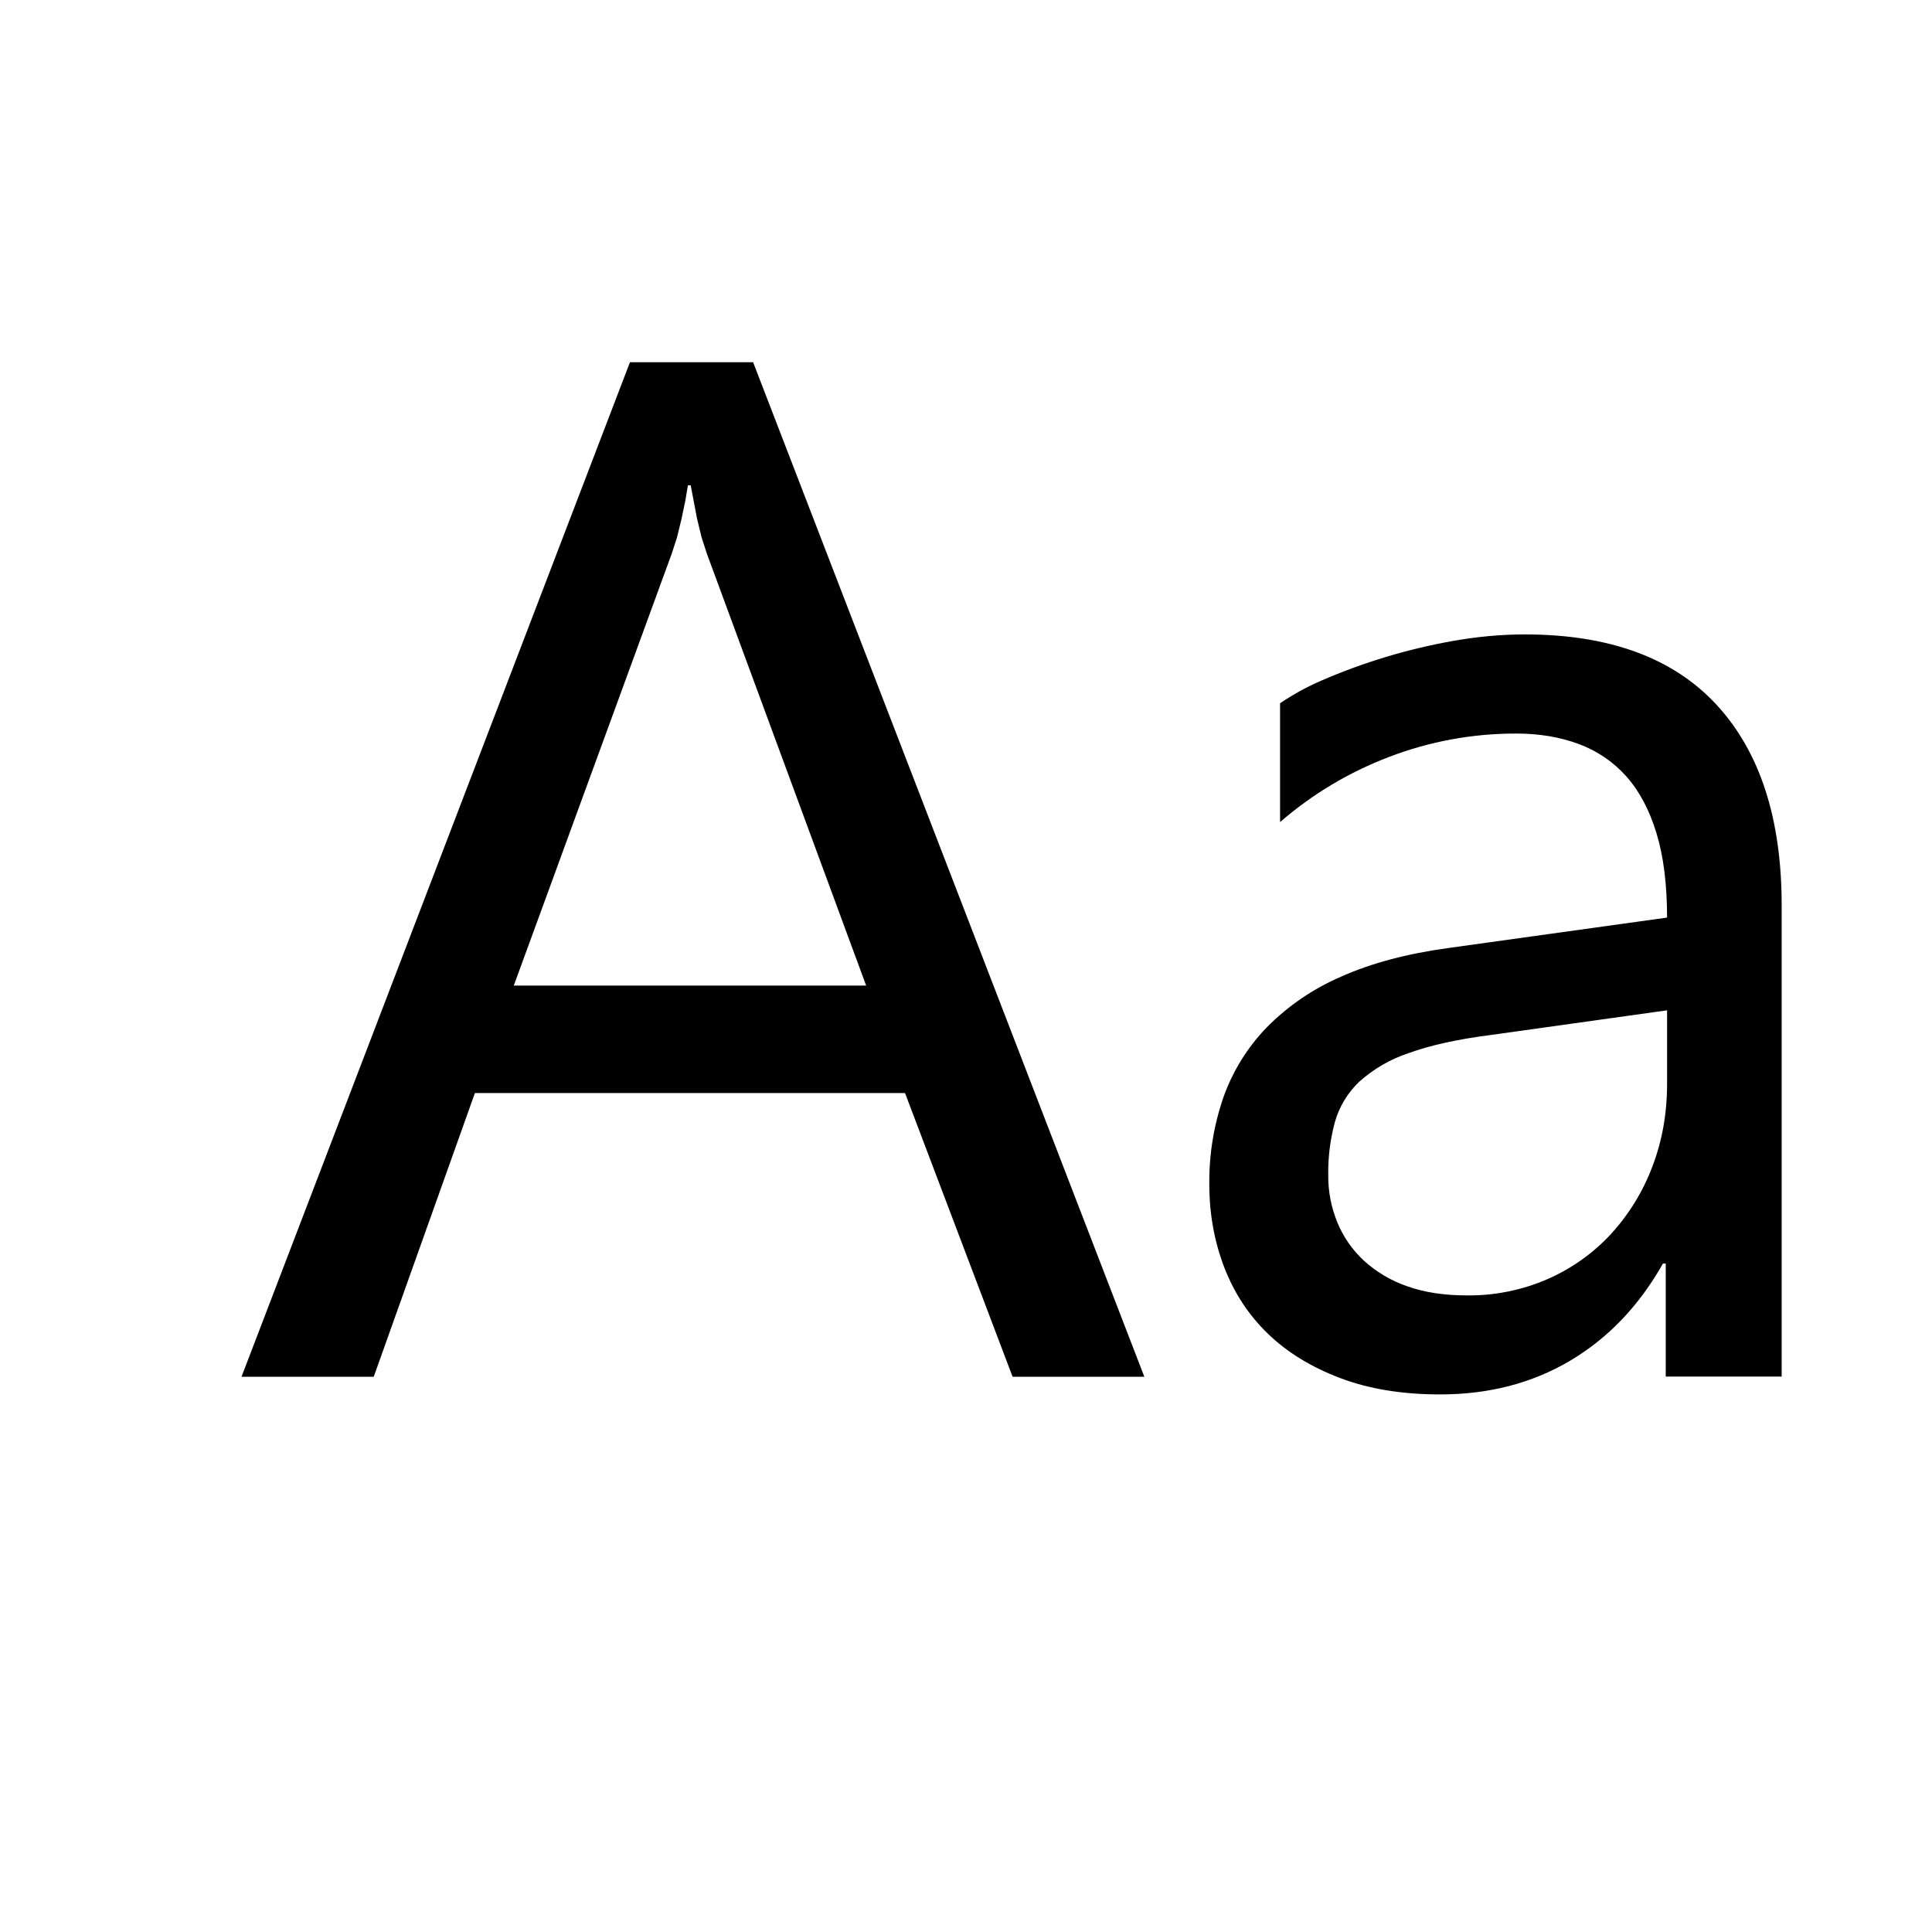
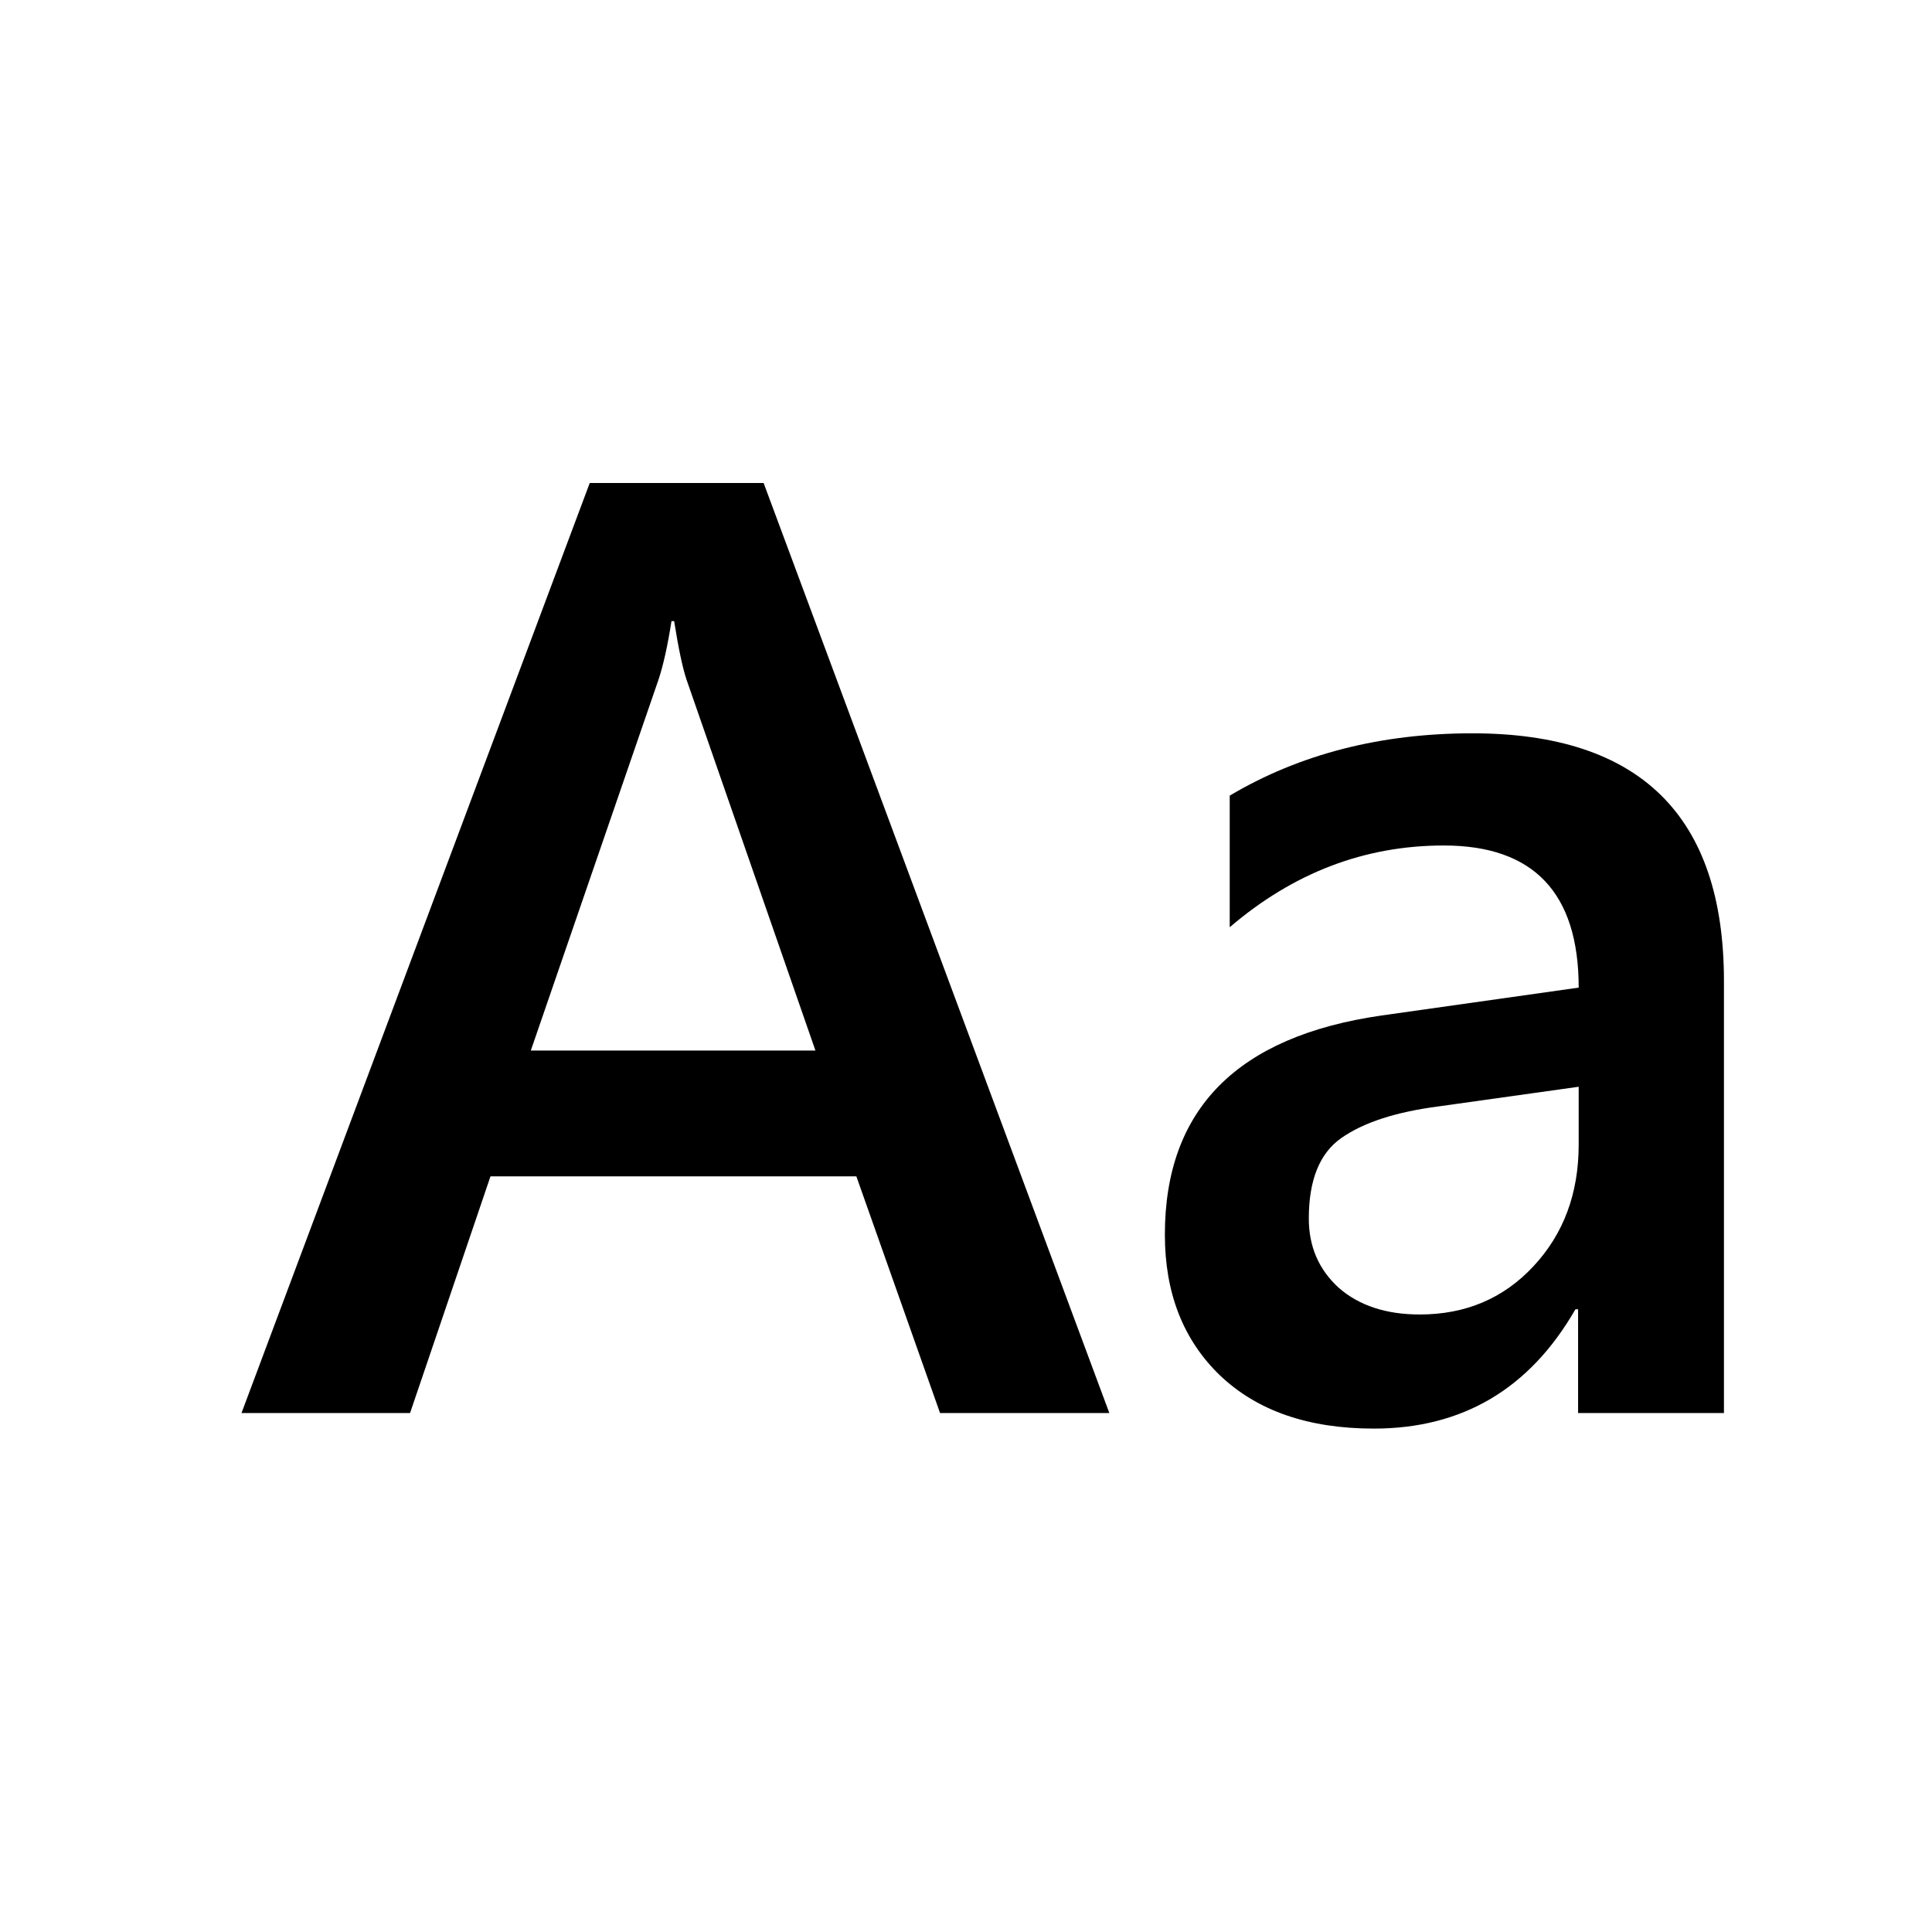
<svg xmlns="http://www.w3.org/2000/svg" width="16" height="16" viewBox="0 0 16 16" fill="currentColor">
-   <path fill-rule="evenodd" clip-rule="evenodd" d="M7.495 9.052l.891 2.35h1.091L6.237 3h-1.02L2 11.402h1.095l.838-2.35h3.562zM5.811 4.453l.044.135 1.318 3.574H4.255l1.307-3.574.044-.135.038-.156.032-.152.021-.126h.023l.024.126.029.152.038.156zm7.984 6.011v.936h.96V7.498c0-.719-.18-1.272-.539-1.661-.359-.389-.889-.583-1.588-.583-.199 0-.401.019-.606.056a4.875 4.875 0 0 0-1.078.326 2.081 2.081 0 0 0-.343.188v.984c.266-.23.566-.411.904-.54a2.927 2.927 0 0 1 1.052-.193c.188 0 .358.028.513.085a.98.98 0 0 1 .396.267c.109.121.193.279.252.472.059.193.088.427.088.7l-1.811.252c-.344.047-.64.126-.888.237a1.947 1.947 0 0 0-.615.419 1.6 1.6 0 0 0-.36.58 2.134 2.134 0 0 0-.117.721c0 .246.042.475.124.688.082.213.203.397.363.551.16.154.36.276.598.366.238.09.513.135.826.135.402 0 .76-.092 1.075-.278.315-.186.572-.454.771-.806h.023zm-2.128-1.743c.176-.064.401-.114.674-.149l1.465-.205v.609c0 .246-.041.475-.123.688a1.727 1.727 0 0 1-.343.557 1.573 1.573 0 0 1-.524.372 1.63 1.63 0 0 1-.668.135c-.187 0-.353-.025-.495-.076a1.03 1.03 0 0 1-.357-.211.896.896 0 0 1-.22-.316A1.005 1.005 0 0 1 11 9.732a1.6 1.6 0 0 1 .055-.44.739.739 0 0 1 .202-.334 1.16 1.16 0 0 1 .41-.237z" />
+   <path d="M9.187 11.702H7.785L7.092 9.742H4.062L3.396 11.702H2L4.884 4H6.324L9.187 11.702ZM6.753 8.7L5.685 5.627C5.652 5.527 5.618 5.366 5.583 5.144H5.561C5.529 5.348 5.493 5.509 5.454 5.627L4.396 8.7H6.753Z" />
+   <path d="M14.277 11.702H13.069V10.843H13.047C12.668 11.502 12.111 11.831 11.377 11.831C10.836 11.831 10.412 11.684 10.104 11.391C9.799 11.097 9.647 10.709 9.647 10.225C9.647 9.187 10.245 8.582 11.441 8.41L13.074 8.179C13.074 7.395 12.701 7.002 11.957 7.002C11.301 7.002 10.711 7.228 10.184 7.679V6.589C10.764 6.245 11.434 6.073 12.193 6.073C13.582 6.073 14.277 6.757 14.277 8.125V11.702ZM13.074 9L11.919 9.162C11.561 9.208 11.291 9.296 11.108 9.425C10.929 9.55 10.839 9.772 10.839 10.091C10.839 10.324 10.922 10.515 11.087 10.665C11.255 10.812 11.479 10.886 11.758 10.886C12.137 10.886 12.451 10.753 12.698 10.488C12.949 10.22 13.074 9.883 13.074 9.479V9Z" />
</svg>
